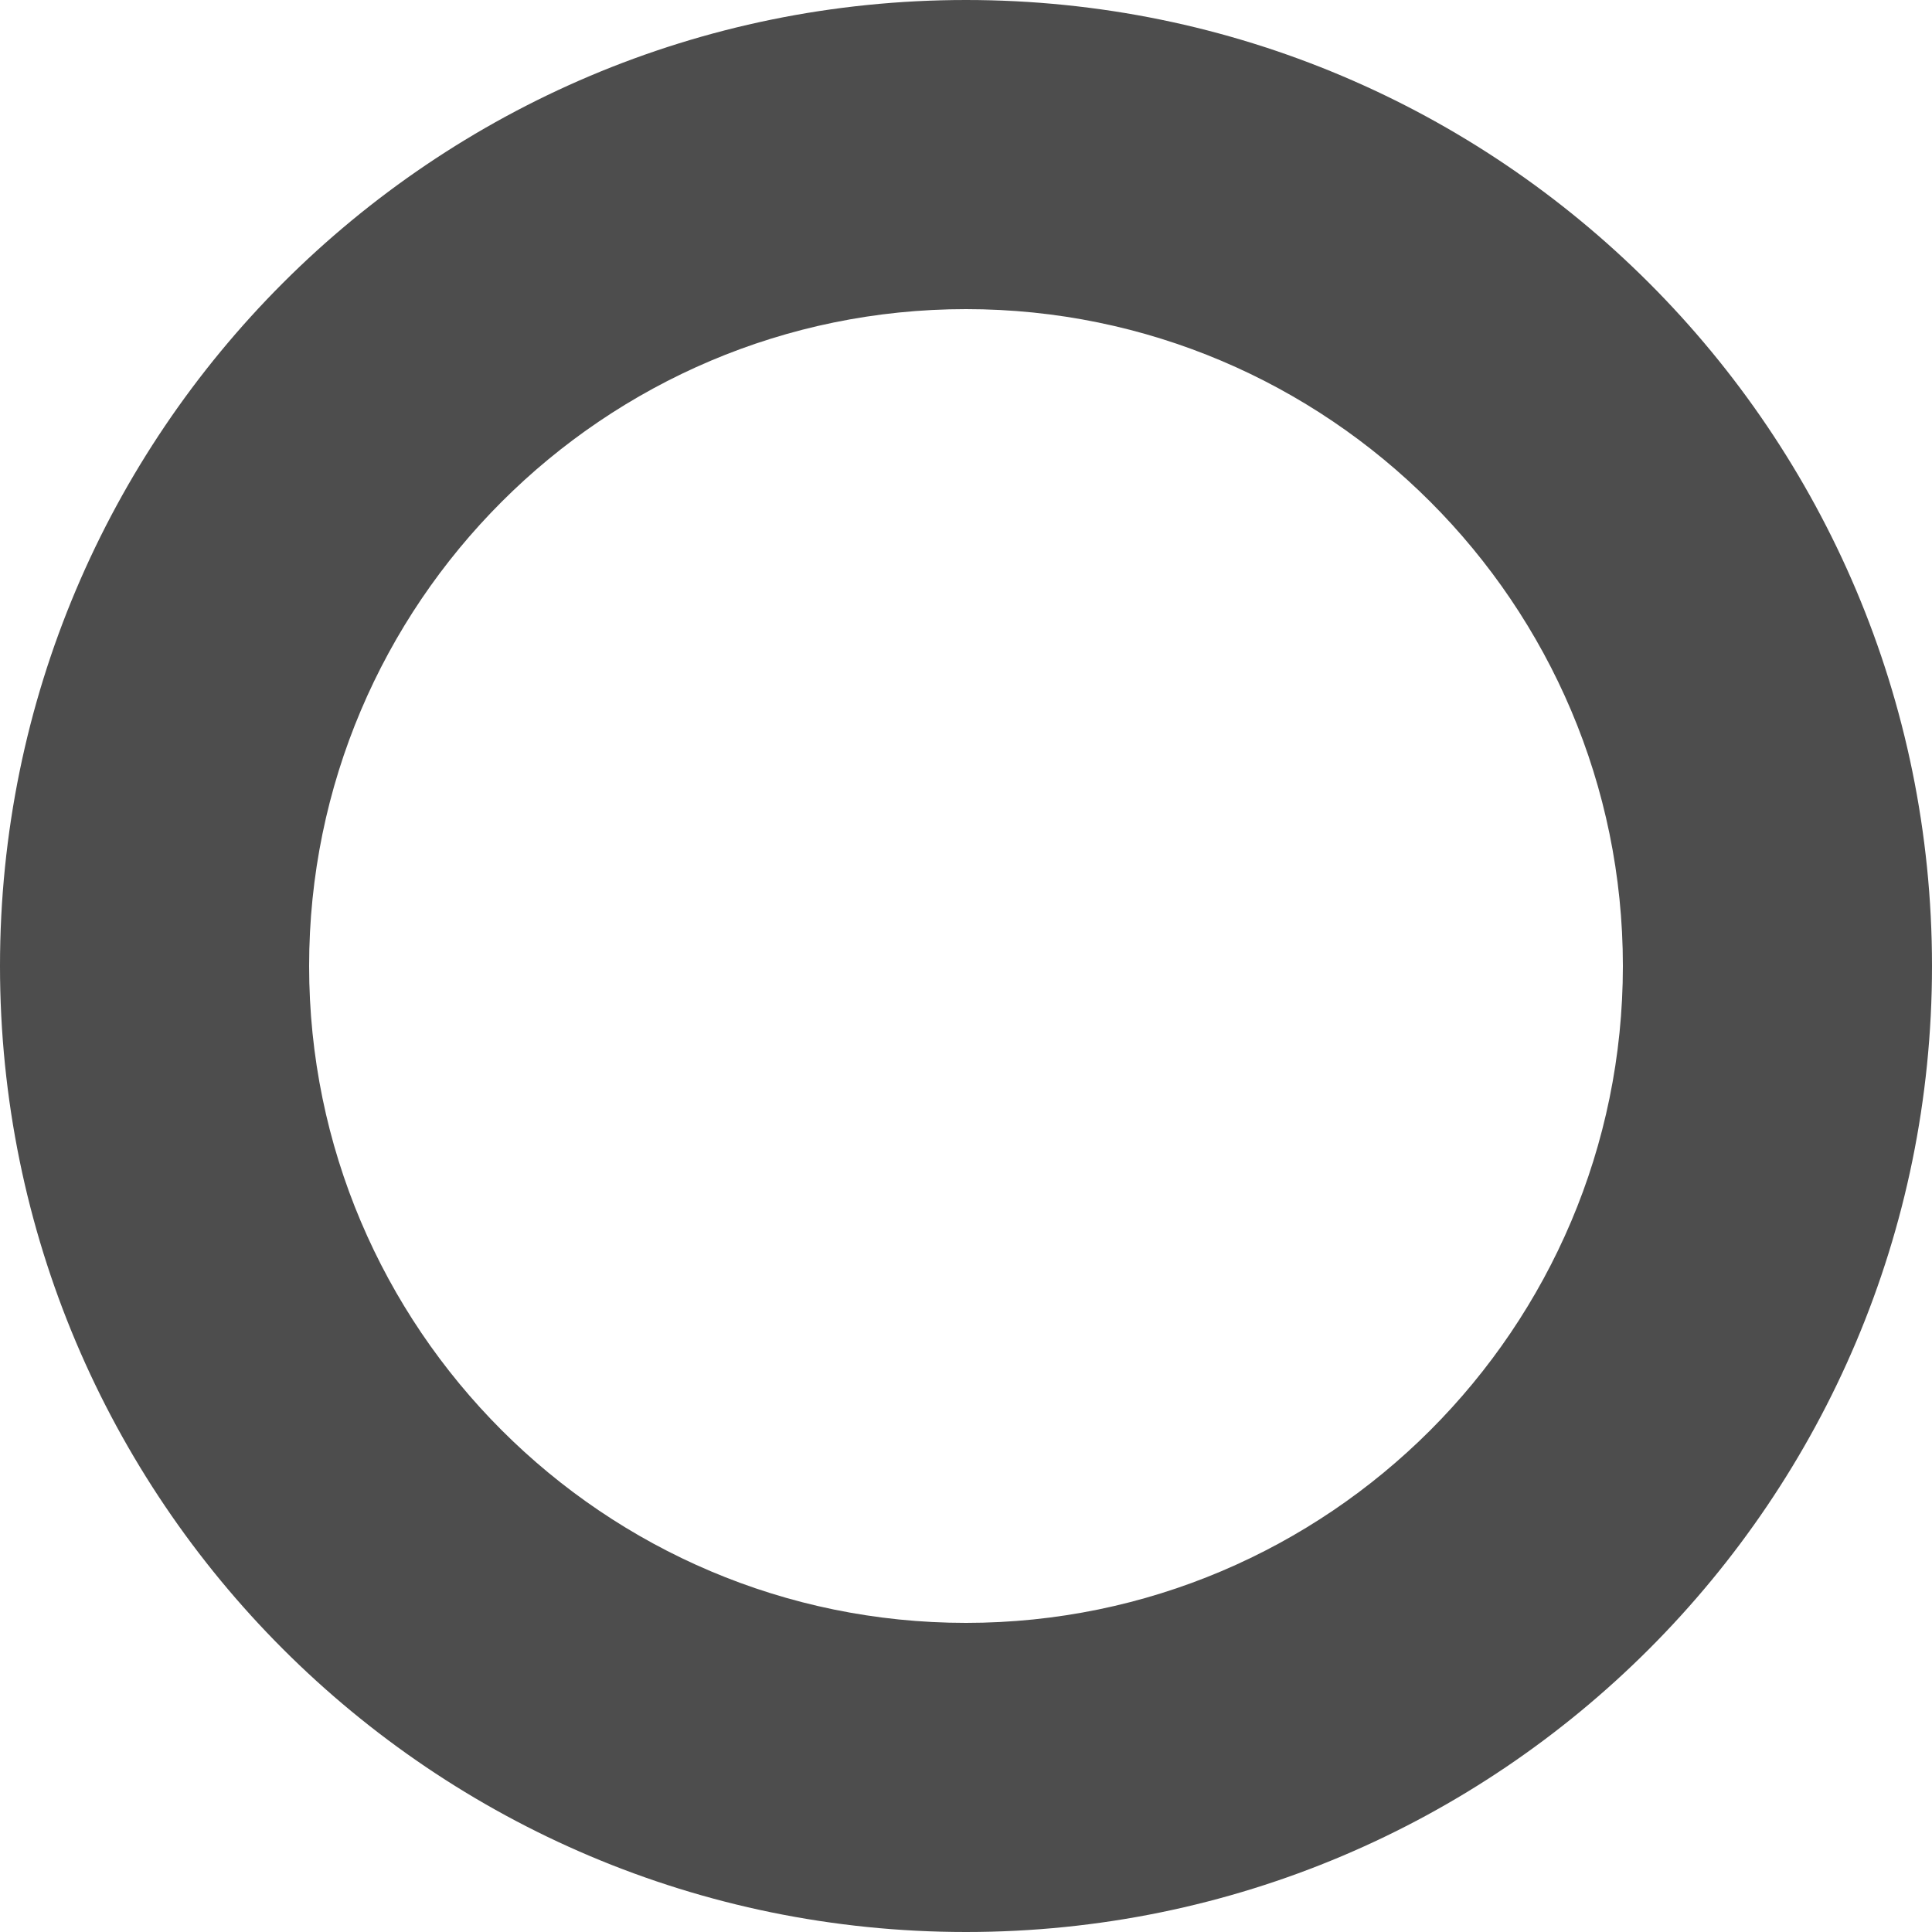
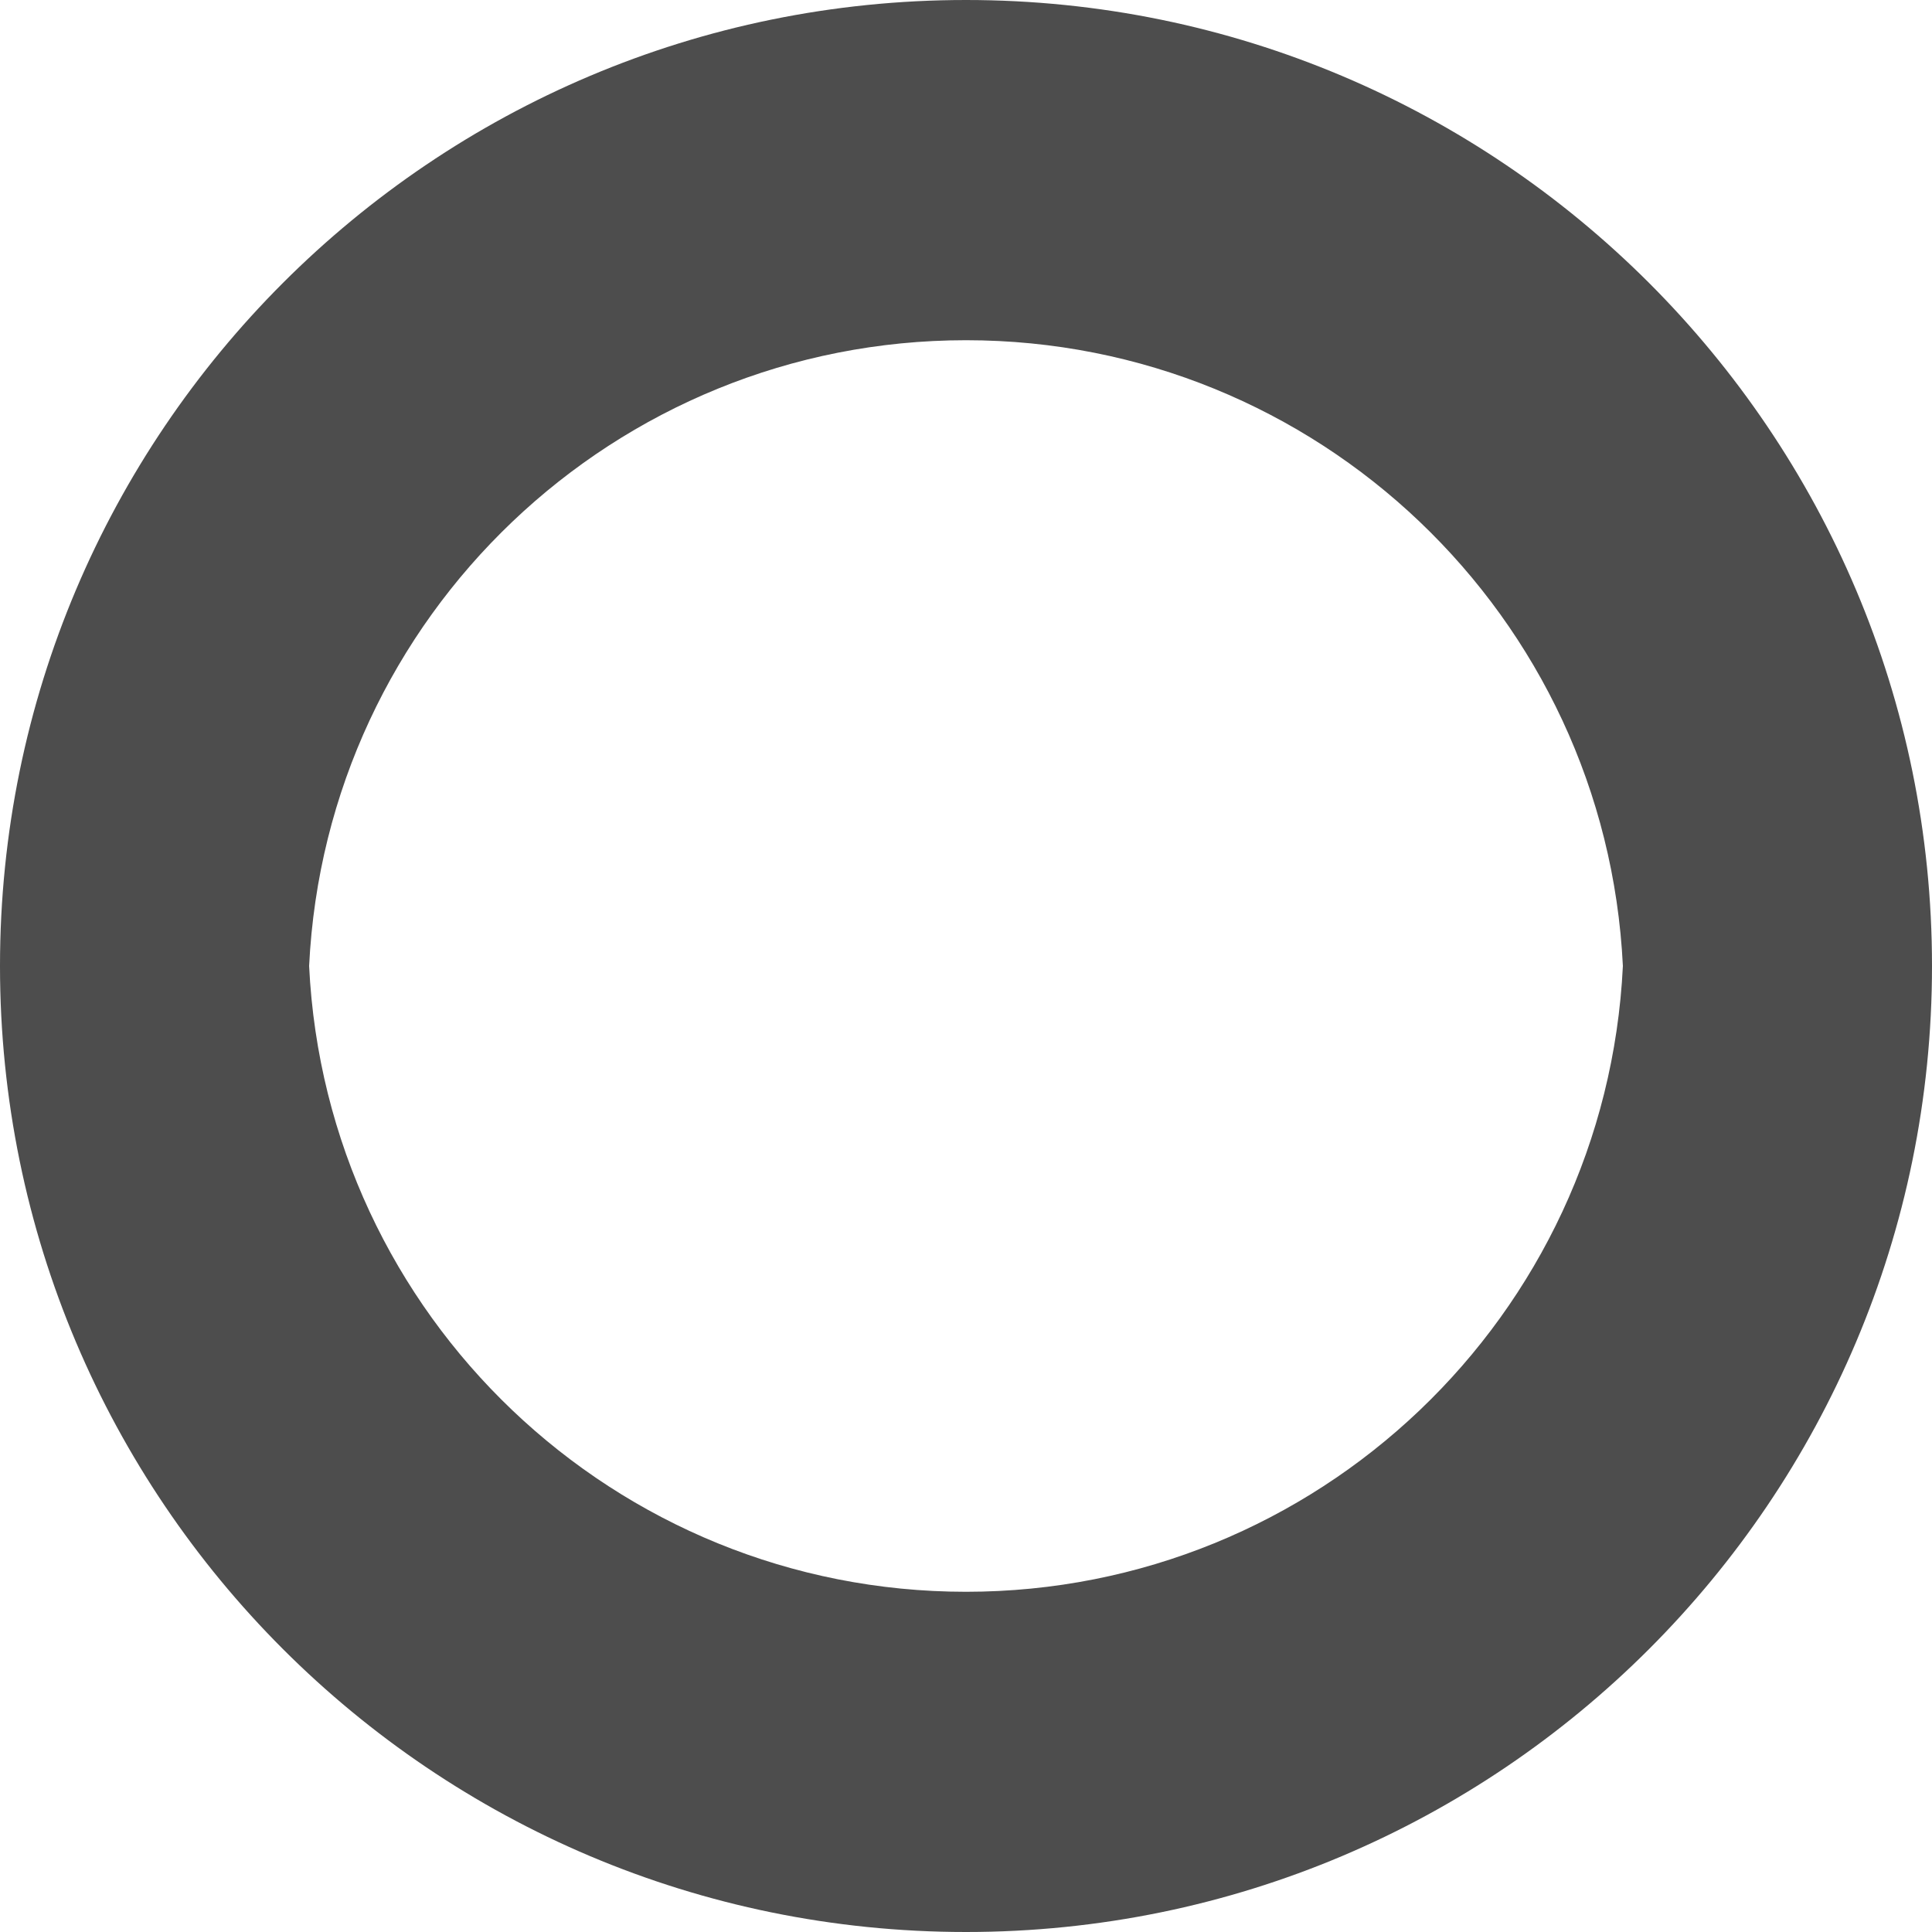
- <svg xmlns="http://www.w3.org/2000/svg" width="25" height="25" viewBox="0 0 25 25" fill="none">
-   <path fill-rule="evenodd" clip-rule="evenodd" d="M0 12.5C0 5.597 5.597 0 12.5 0C19.403 0 25 5.597 25 12.5C25 19.403 19.403 25 12.5 25C5.597 25 0 19.403 0 12.5ZM21 12.5C21 7.813 17.187 4 12.5 4C7.813 4 4 7.813 4 12.5C4 17.187 7.813 21 12.5 21C17.187 21 21 17.187 21 12.5Z" fill="#4D4D4D" />
+ <svg xmlns="http://www.w3.org/2000/svg" width="25" height="25" fill="none">
+   <path fill-rule="evenodd" clip-rule="evenodd" d="M0 12.5a12.5 12.5 0 1125 0 12.5 12.5 0 01-25 0zm21 0a8.51 8.51 0 00-17 0 8.51 8.51 0 0017 0z" fill="#4D4D4D" />
</svg>
